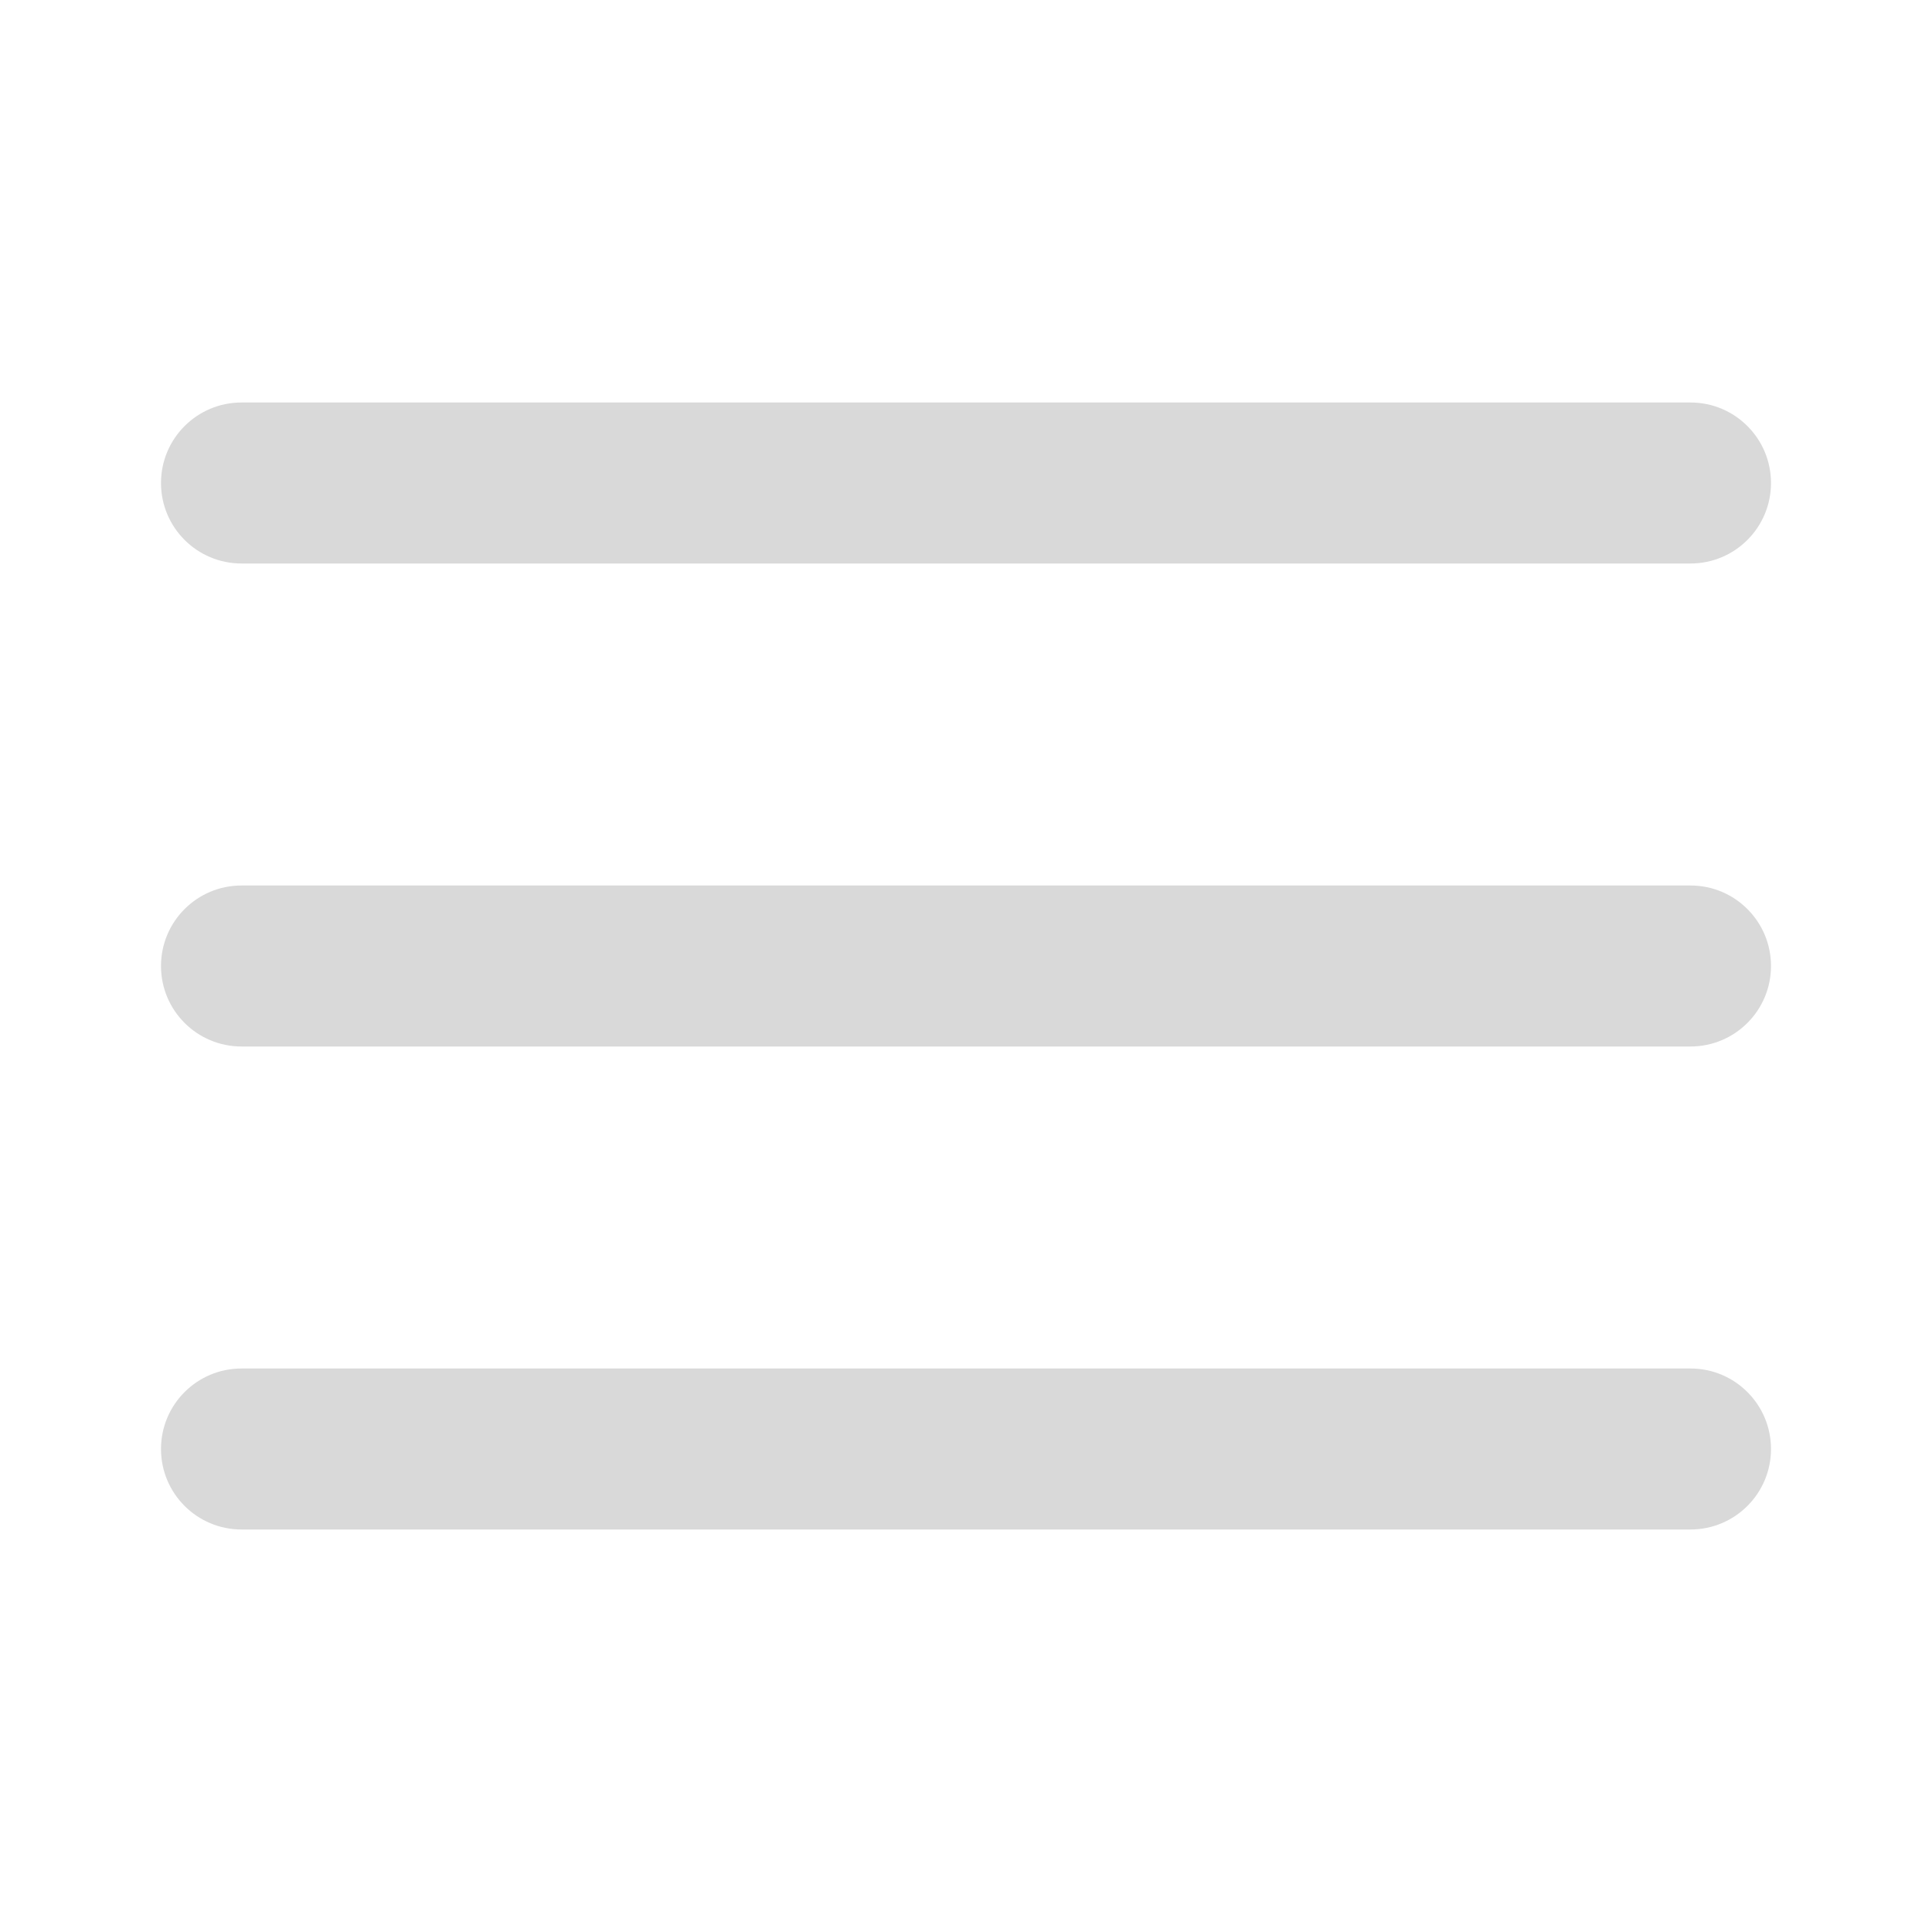
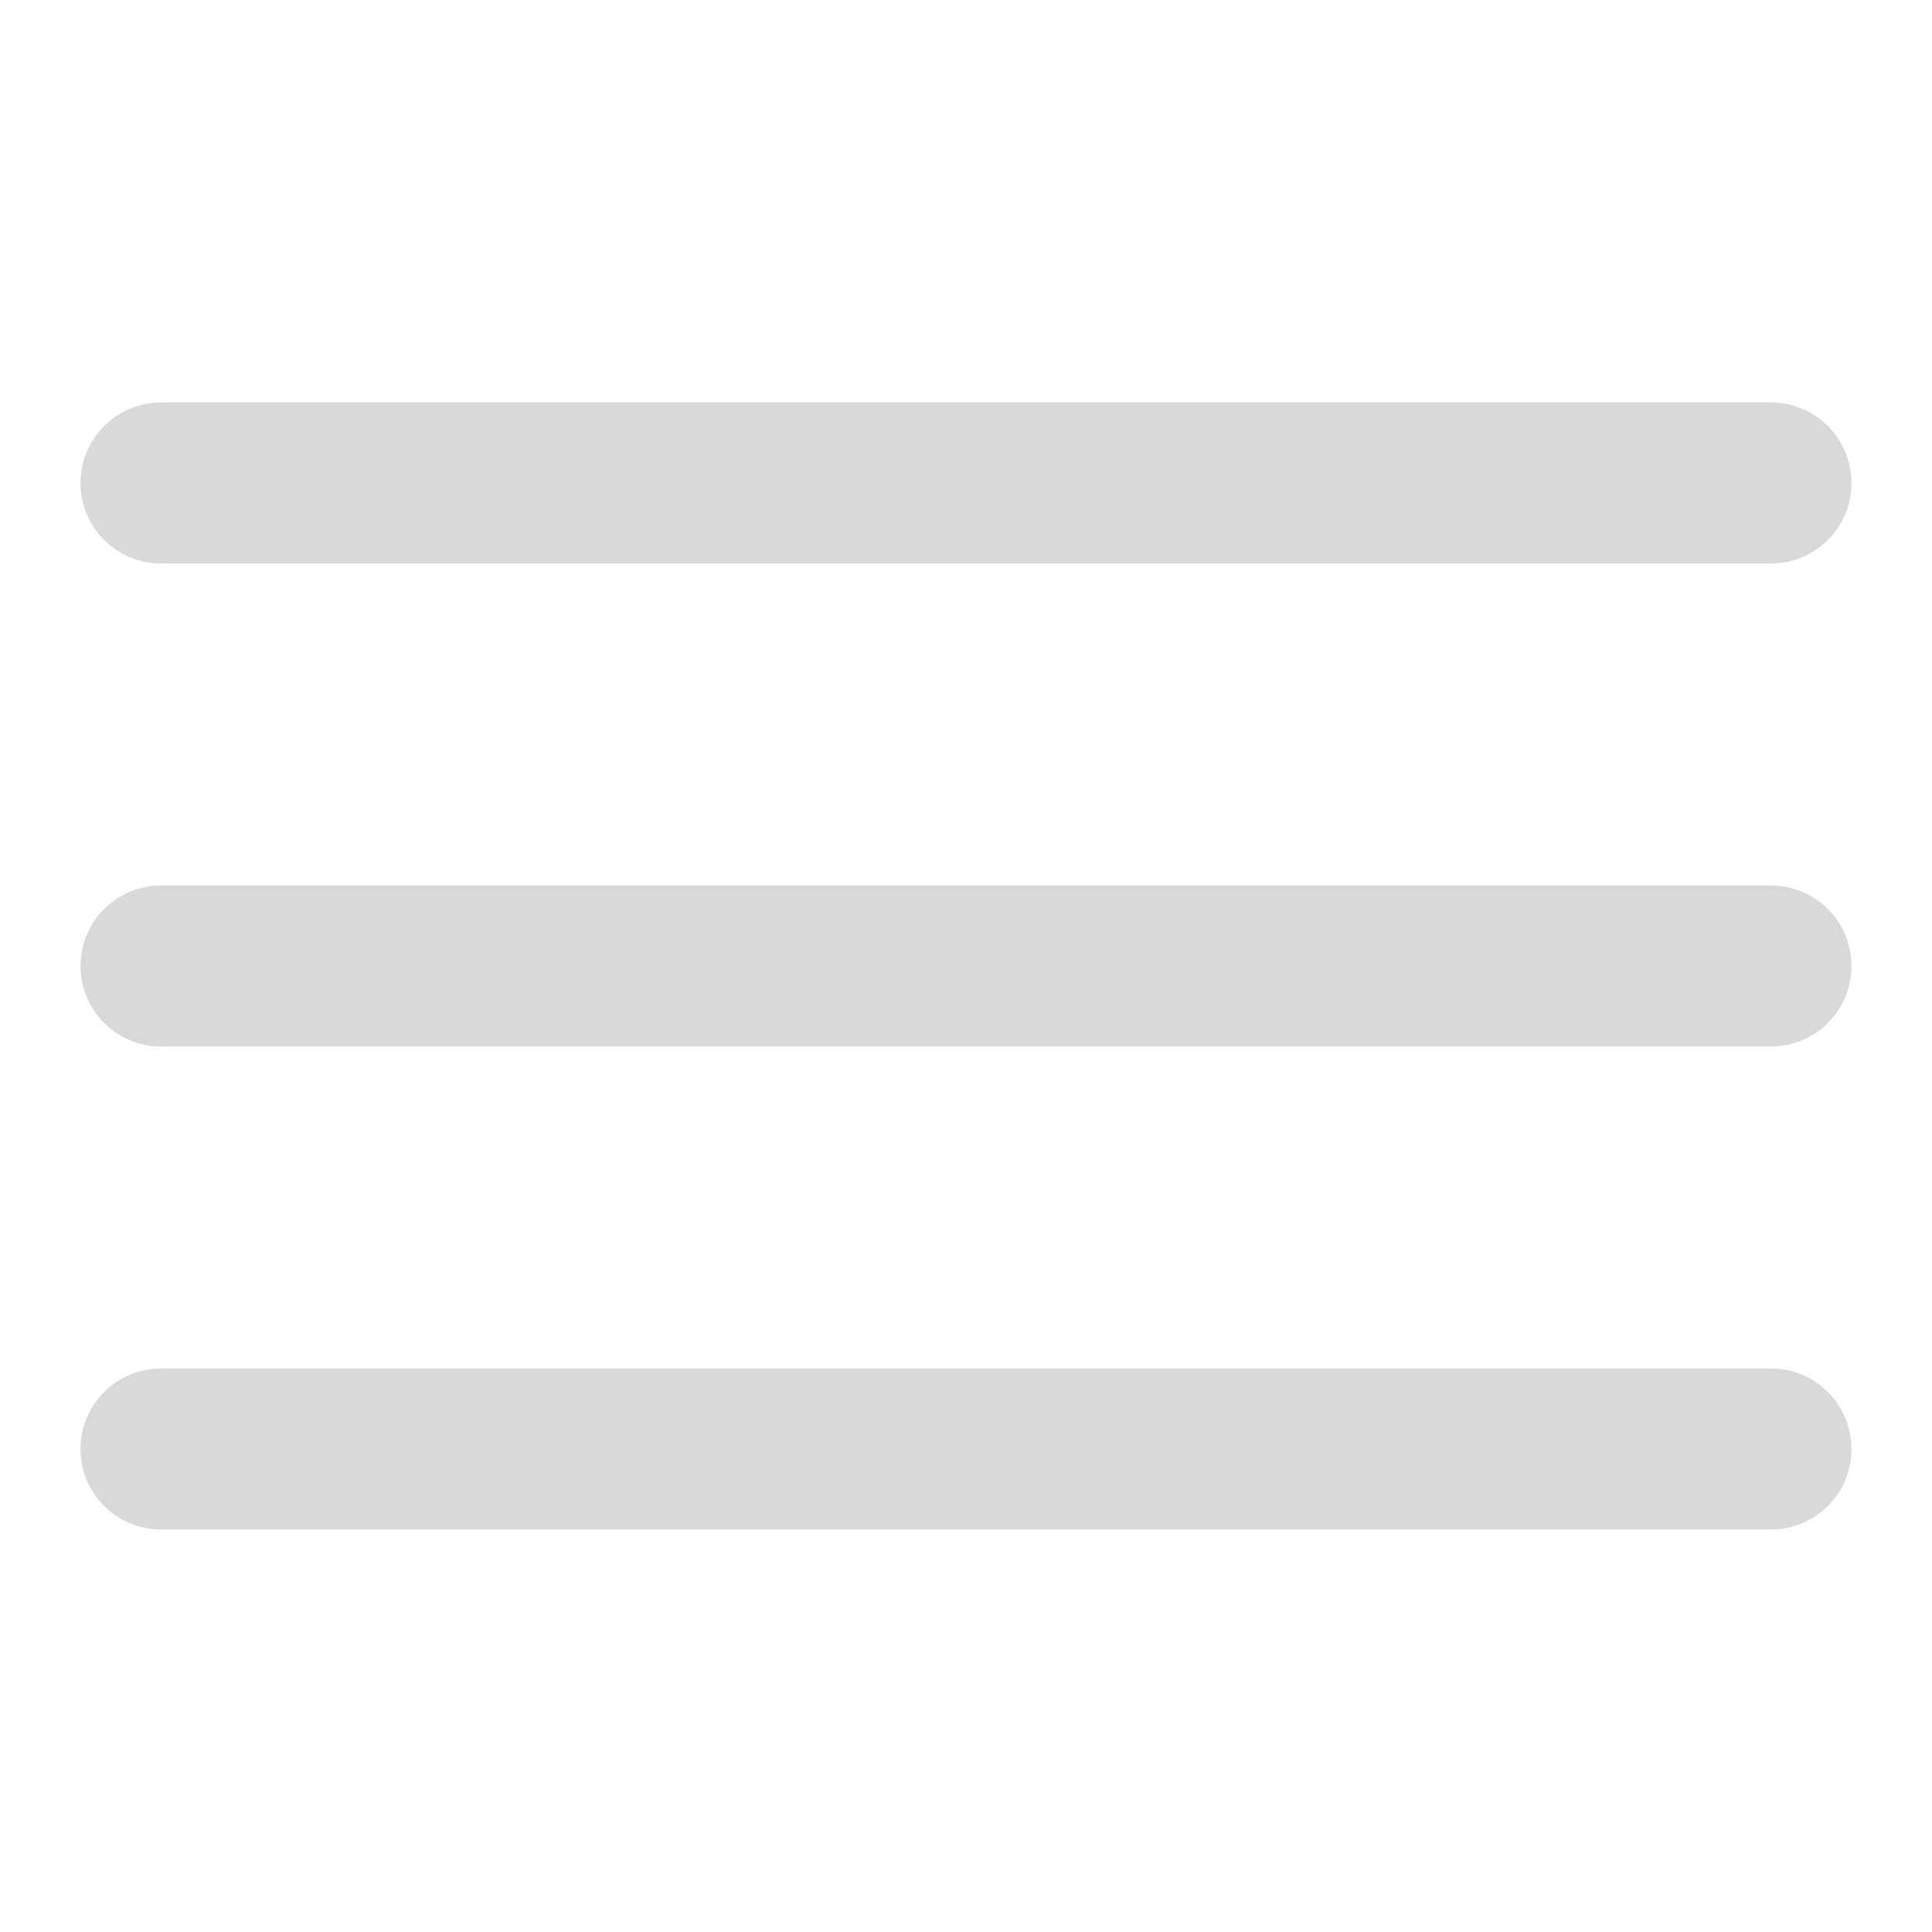
<svg xmlns="http://www.w3.org/2000/svg" width="24" height="24" viewBox="0 0 24 24" fill="none">
-   <rect x="2" y="5" width="20" height="2" rx="1" fill="#D9D9D9" />
-   <rect x="2" y="17" width="20" height="2" rx="1" fill="#D9D9D9" />
-   <rect x="2" y="11" width="20" height="2" rx="1" fill="#D9D9D9" />
+   <rect x="1" y="5" width="22" height="2" rx="1" fill="#D9D9D9" />
+   <rect x="1" y="17" width="22" height="2" rx="1" fill="#D9D9D9" />
+   <rect x="1" y="11" width="22" height="2" rx="1" fill="#D9D9D9" />
</svg>
